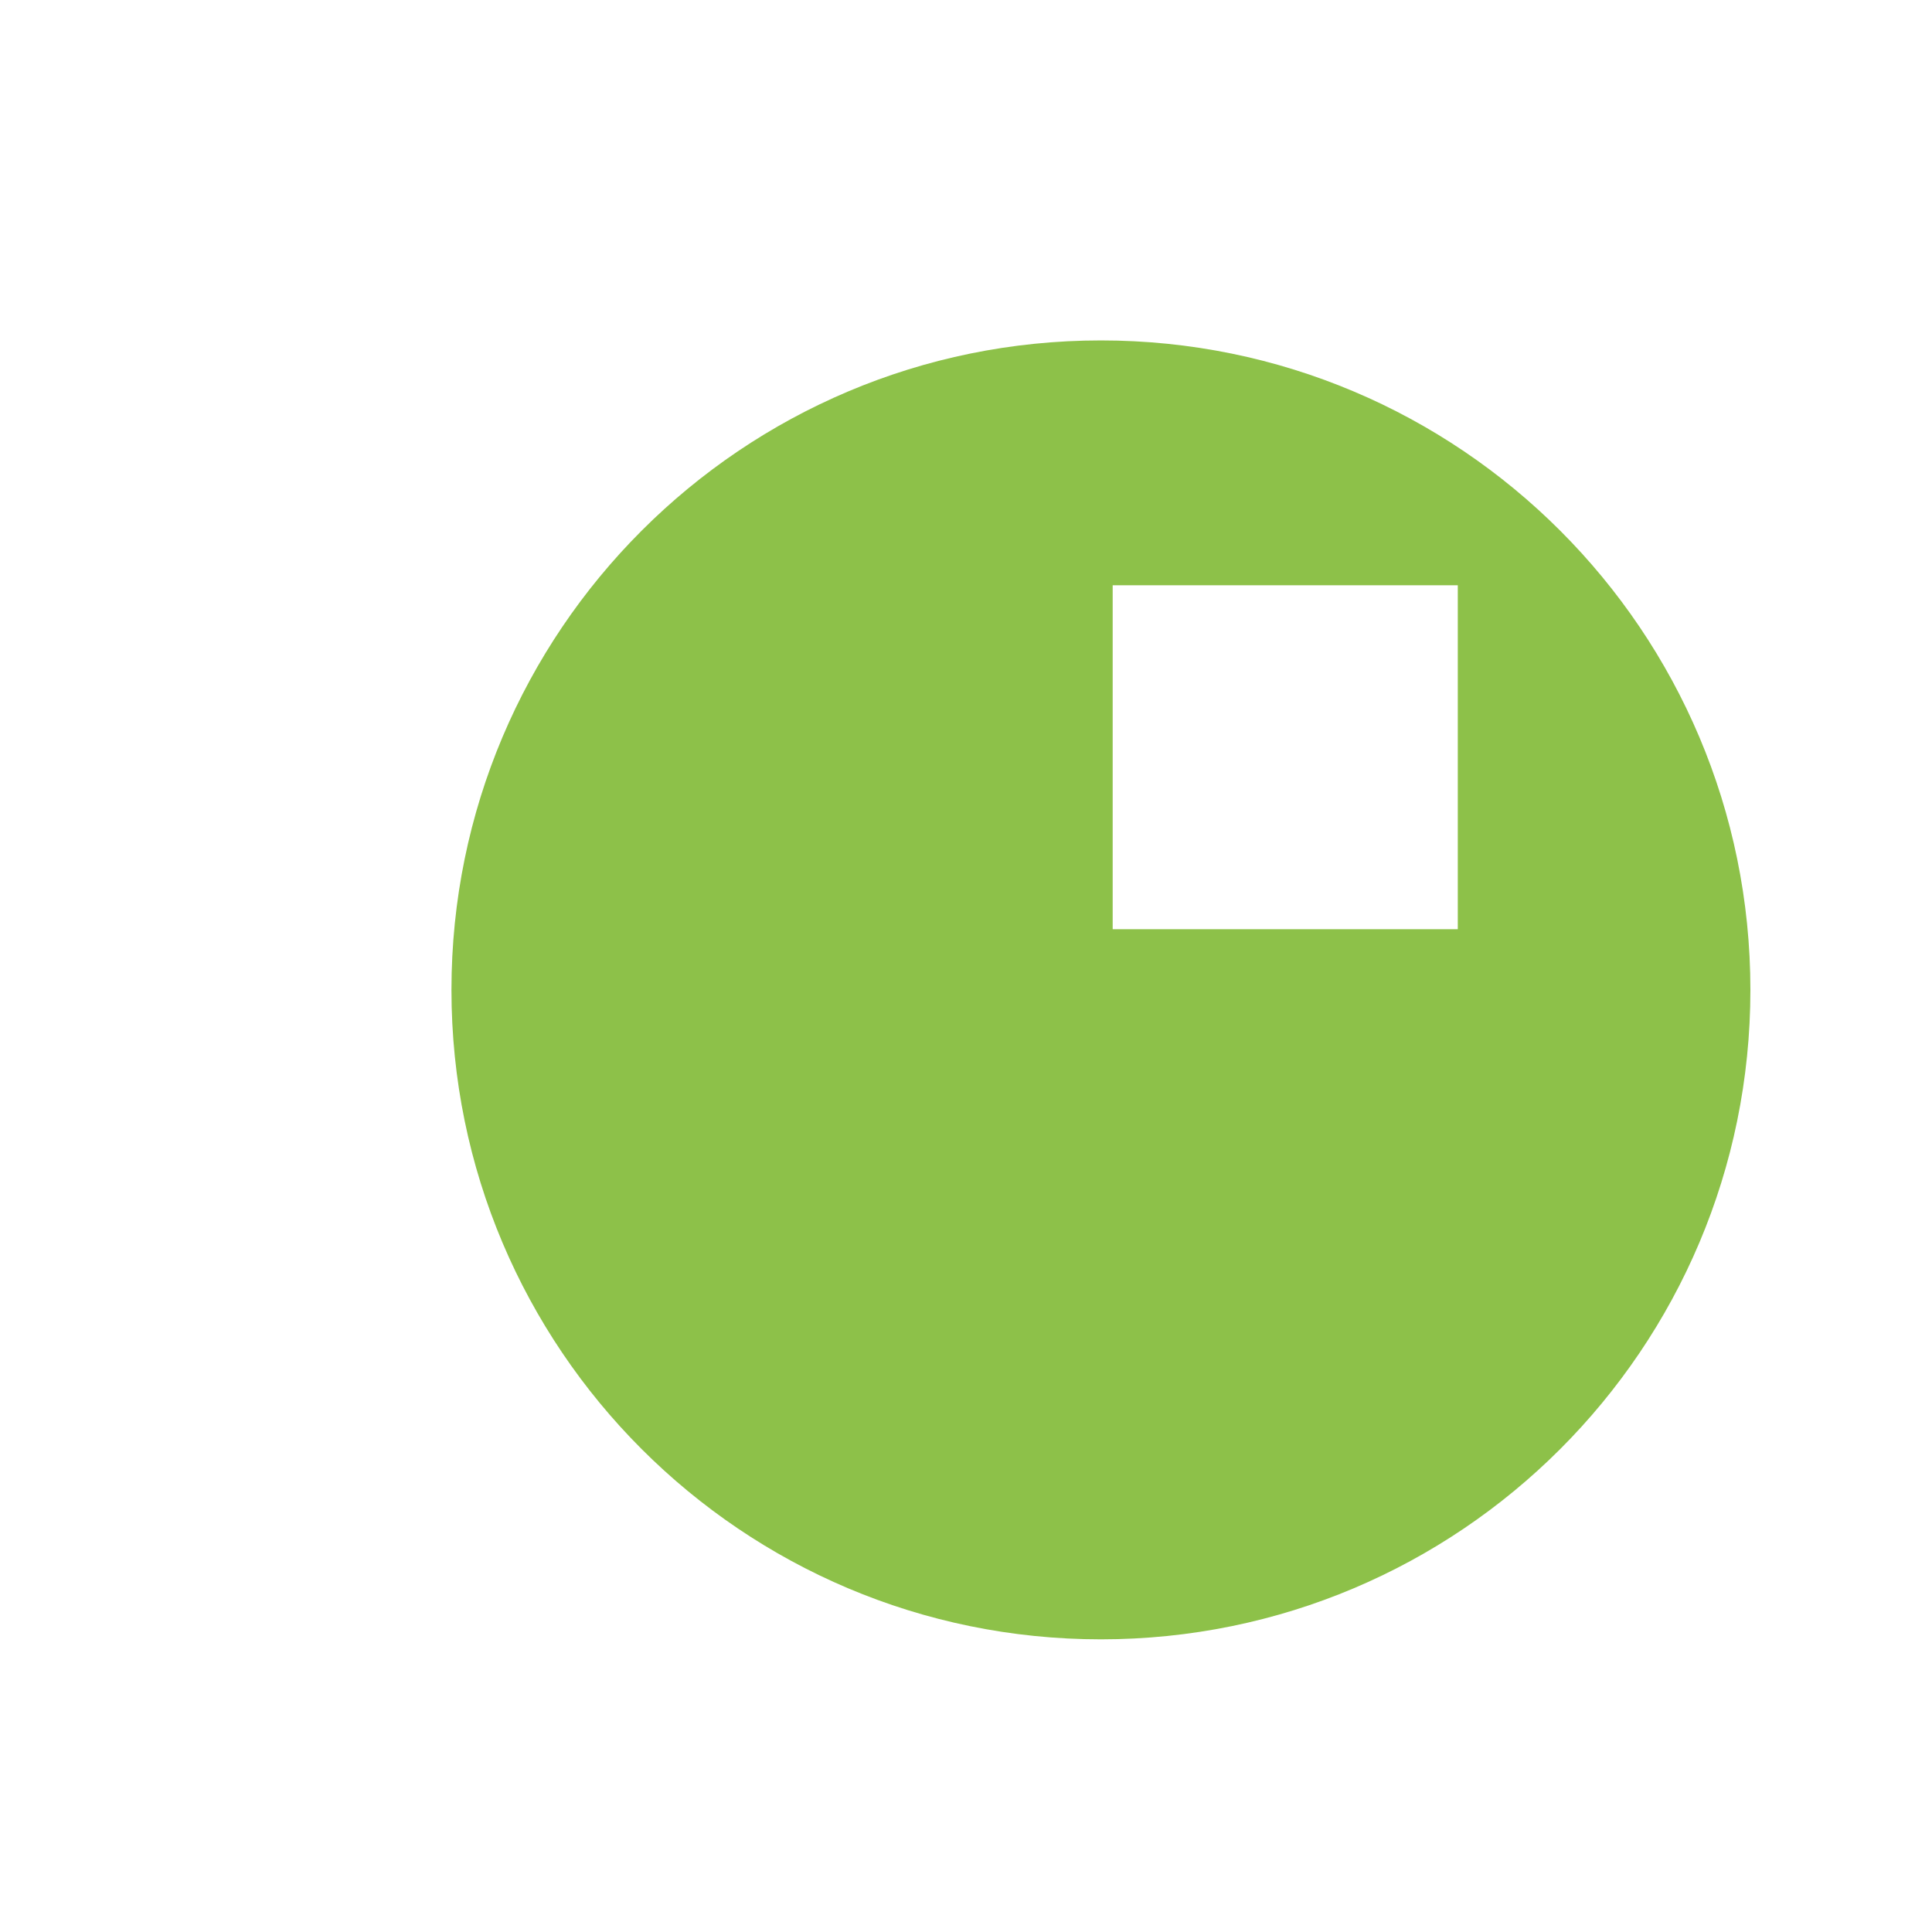
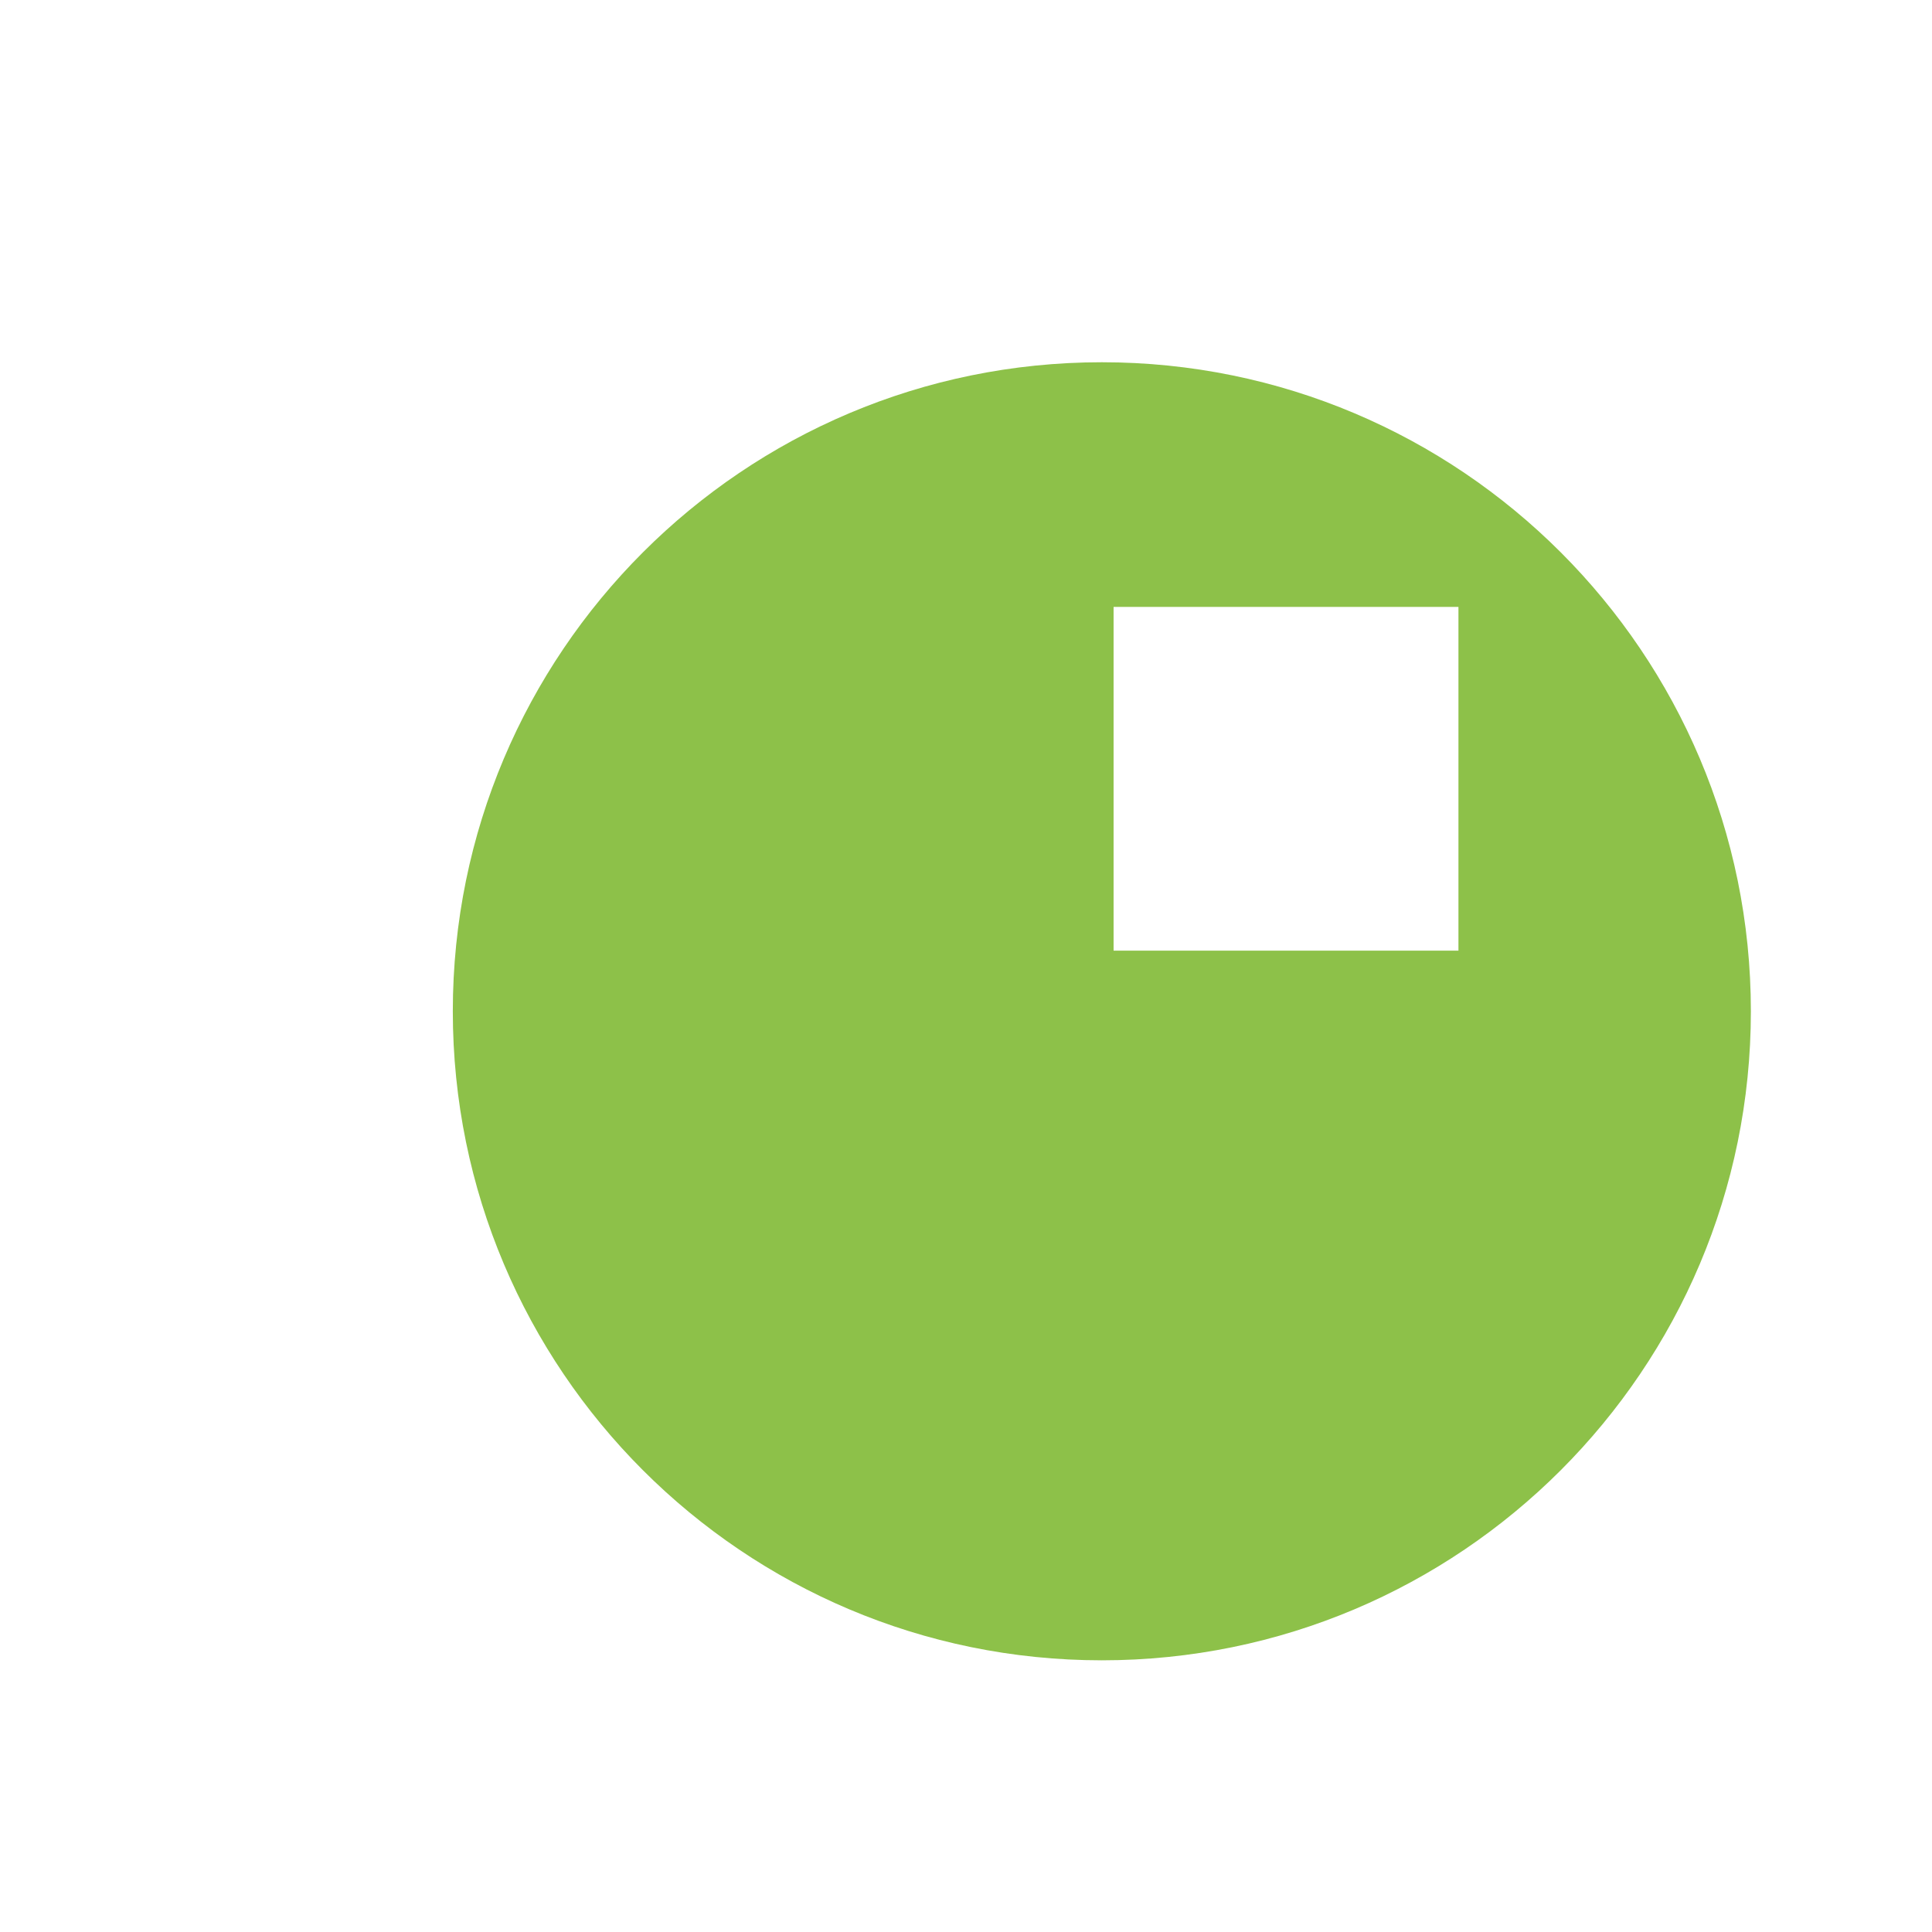
<svg xmlns="http://www.w3.org/2000/svg" version="1.1" id="svg2198" width="64" height="64" viewBox="0 0 64 64" xml:space="preserve">
  <defs id="defs2202" />
  <g id="g2204">
-     <path id="path27264" style="opacity:1;fill:#8dc149;fill-opacity:1;stroke:none;stroke-width:1.633;stroke-linecap:round;stroke-linejoin:round;stroke-dasharray:none;stroke-opacity:1" d="M 36.469 11.277 A 21.514 21.514 0 0 0 14.955 32.791 A 21.514 21.514 0 0 0 36.469 54.305 A 21.514 21.514 0 0 0 57.984 32.791 A 21.514 21.514 0 0 0 36.469 11.277 z M 36.859 19.387 L 48.291 19.387 L 48.291 30.781 L 36.859 30.781 L 36.859 19.387 z " />
+     <path id="path27264" style="opacity:1;fill:#8dc149;fill-opacity:1;stroke:none;stroke-width:1.633;stroke-linecap:round;stroke-linejoin:round;stroke-dasharray:none;stroke-opacity:1" d="M 36.499,12 A 21.5,21.501 0 0 0 15,33.5 21.5,21.501 0 0 0 36.499,55 21.5,21.501 0 0 0 58,33.5 21.5,21.501 0 0 0 36.499,12 Z m 0.39,8.104 H 48.313 V 31.492 H 36.889 Z" />
  </g>
</svg>
